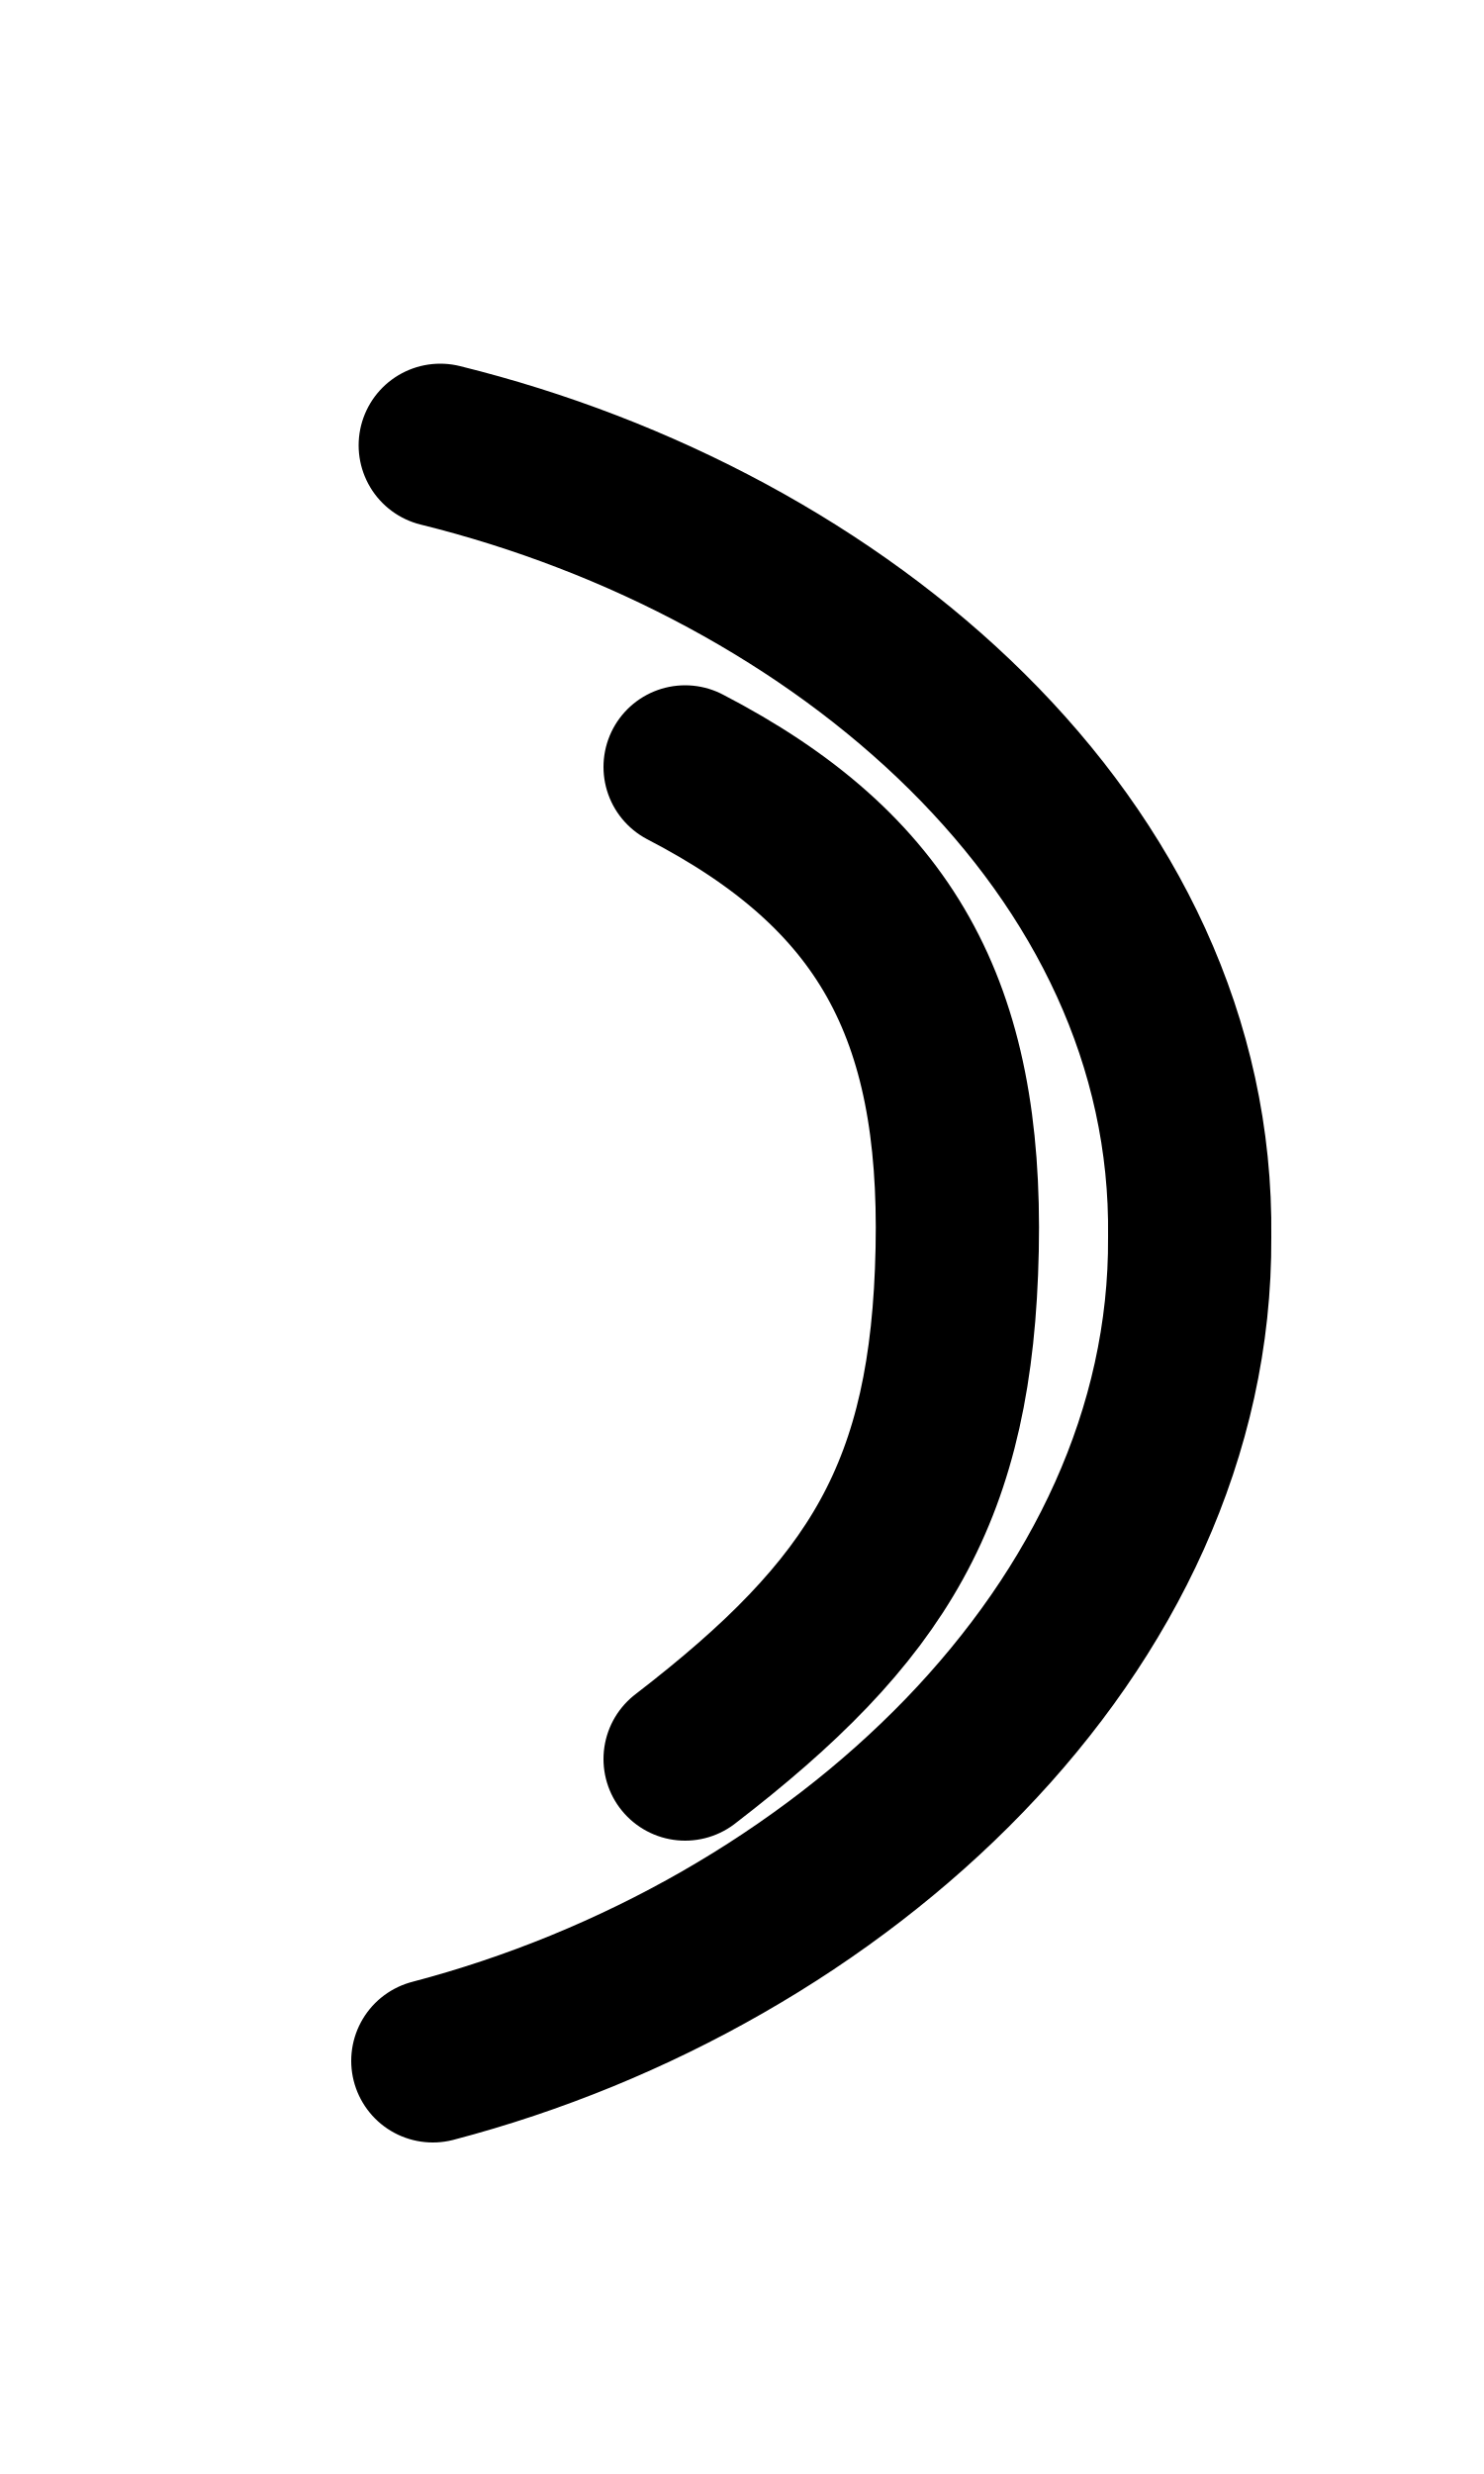
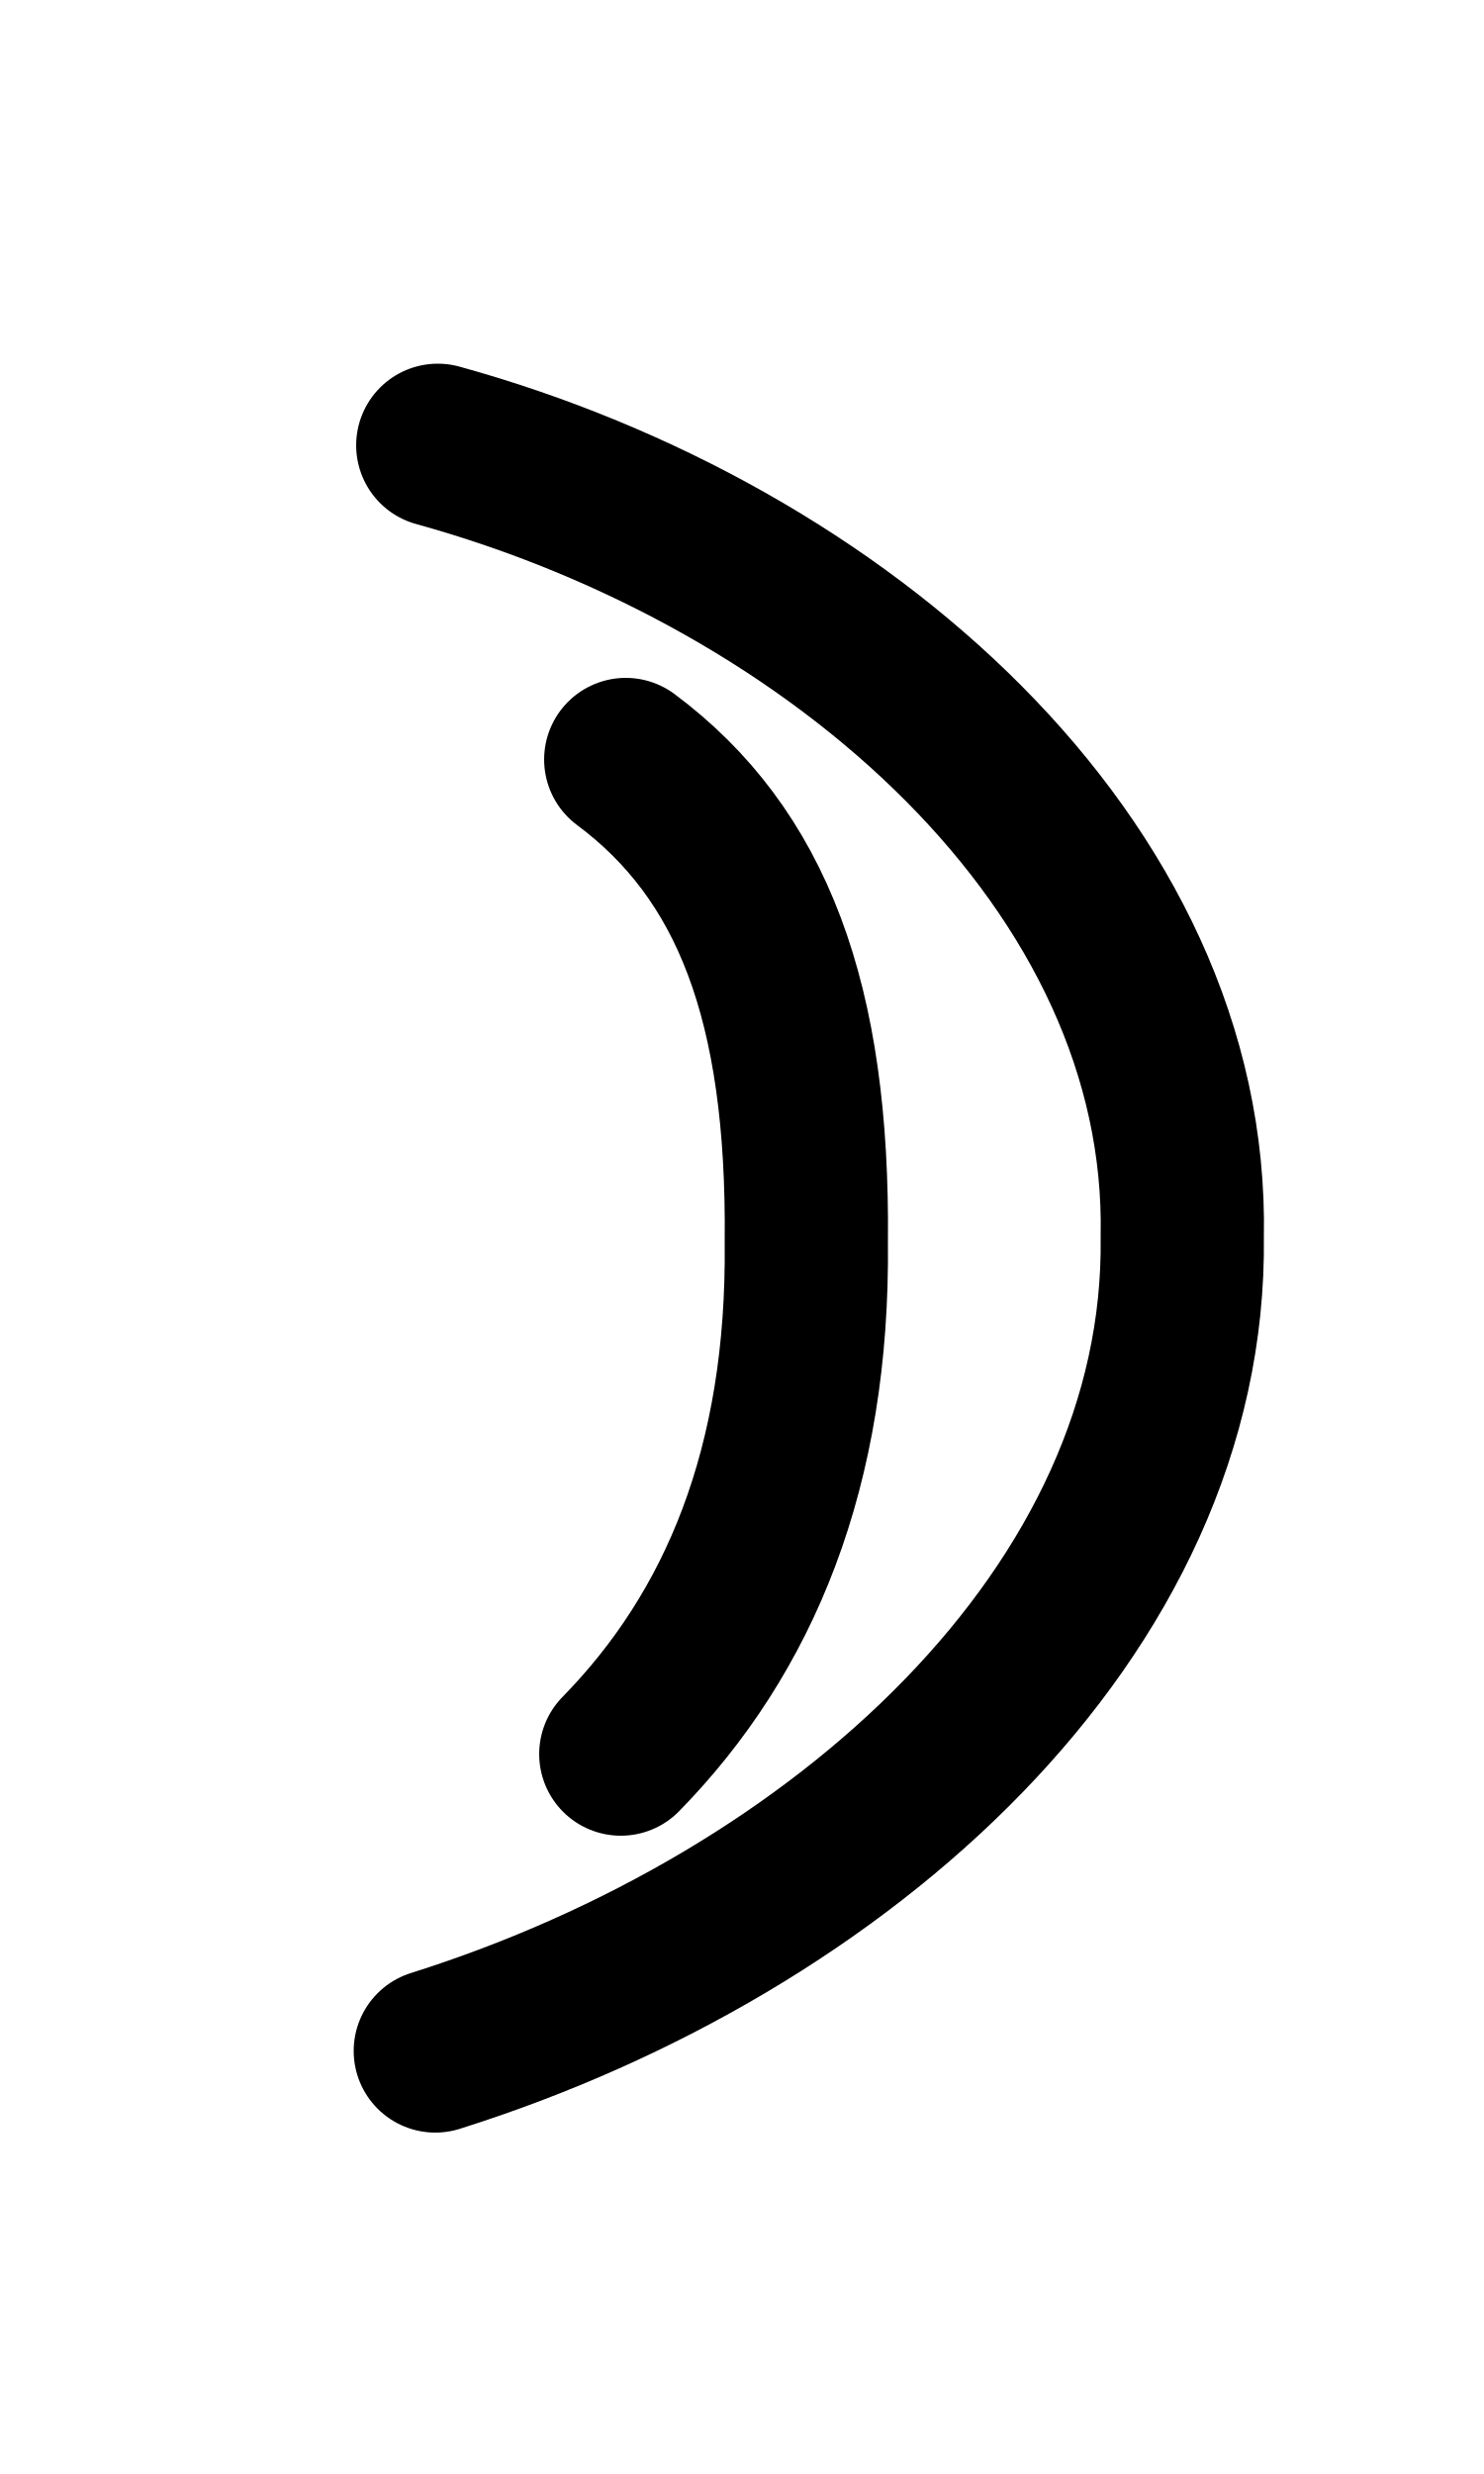
<svg xmlns="http://www.w3.org/2000/svg" viewBox="0 0 600 1000">
-   <path d="M 178 180 C 340 220 483 342 481 500 C 482 658 339 790 175 833" stroke="black" stroke-width="66" stroke-linecap="round" stroke-linejoin="round" fill="none" />
-   <path d="M 277 310 C 358 352 389 408 387 505 C 385 603 355 651 277 711" stroke="black" stroke-width="66" stroke-linecap="round" stroke-linejoin="round" fill="none" />
+   <path d="M 177 180 C 340 225 481 350 478 500 C 480 651 341 777 176 829" fill="none" stroke="black" stroke-width="66" stroke-linecap="round" stroke-linejoin="round" />
+   <path d="M 253 307 C 304 345 327 405 326 502 C 327 593 299 660 251 709" fill="none" stroke="black" stroke-width="66" stroke-linecap="round" stroke-linejoin="round" />
</svg>
